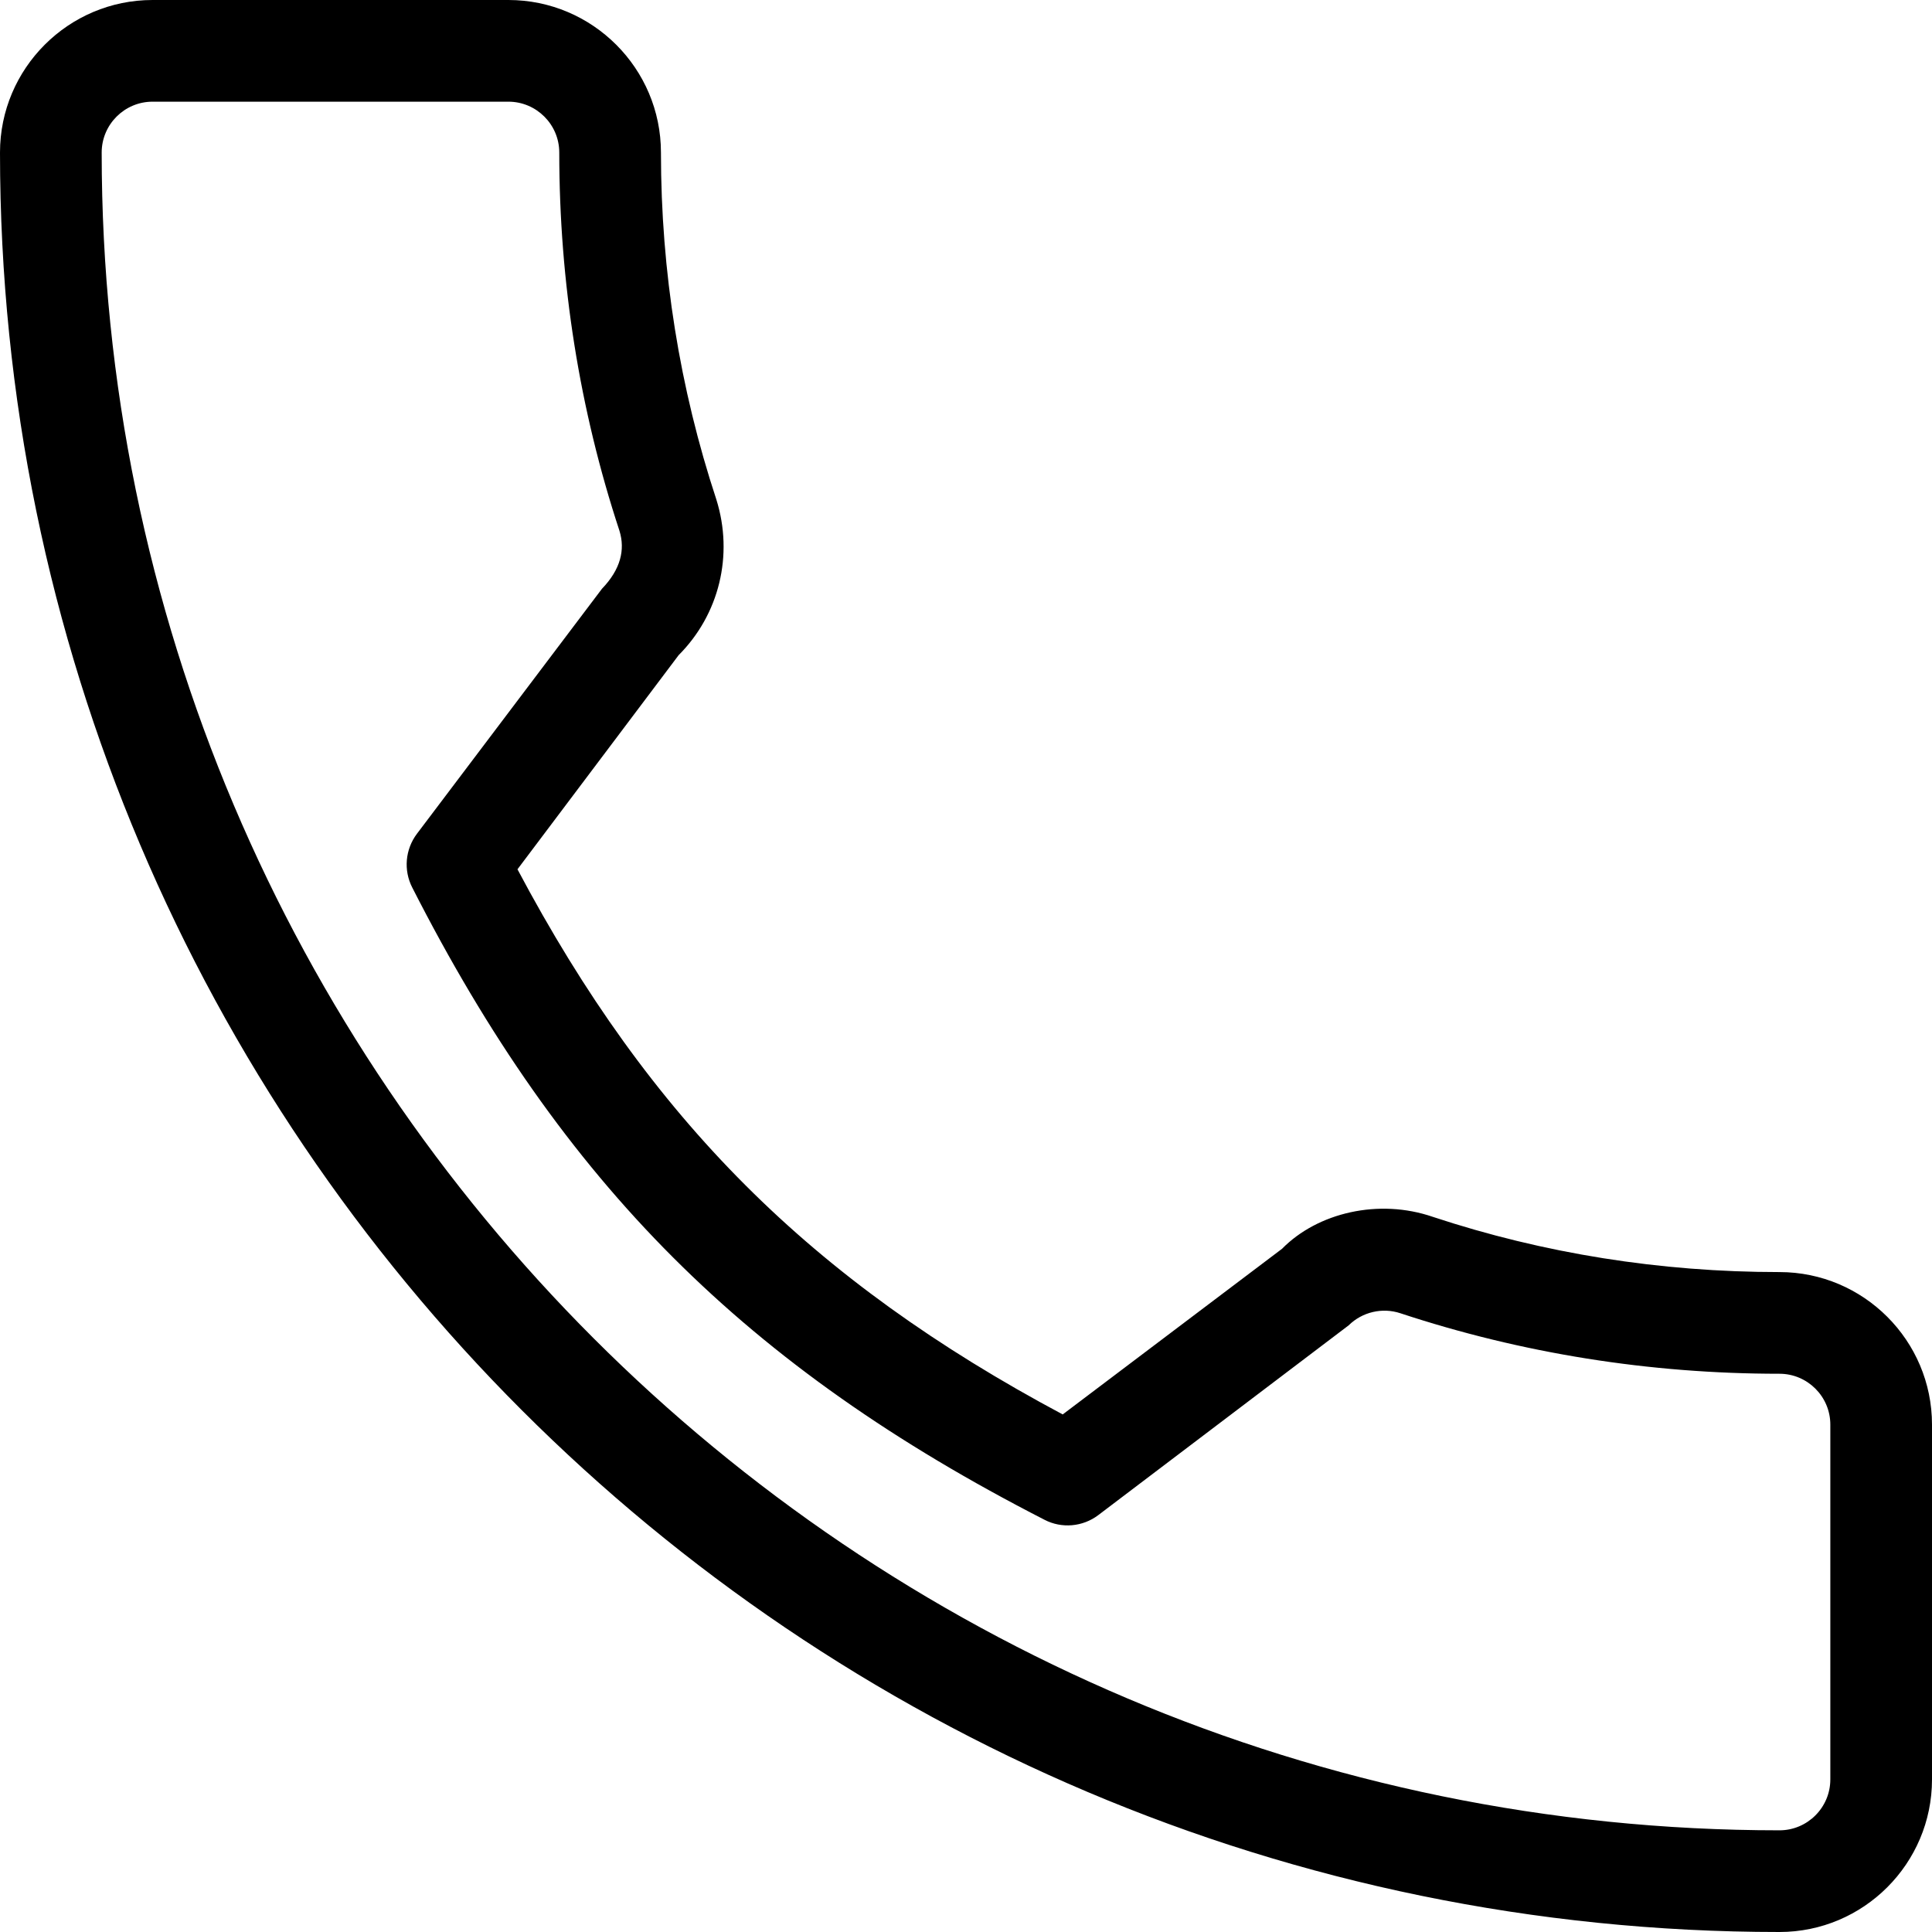
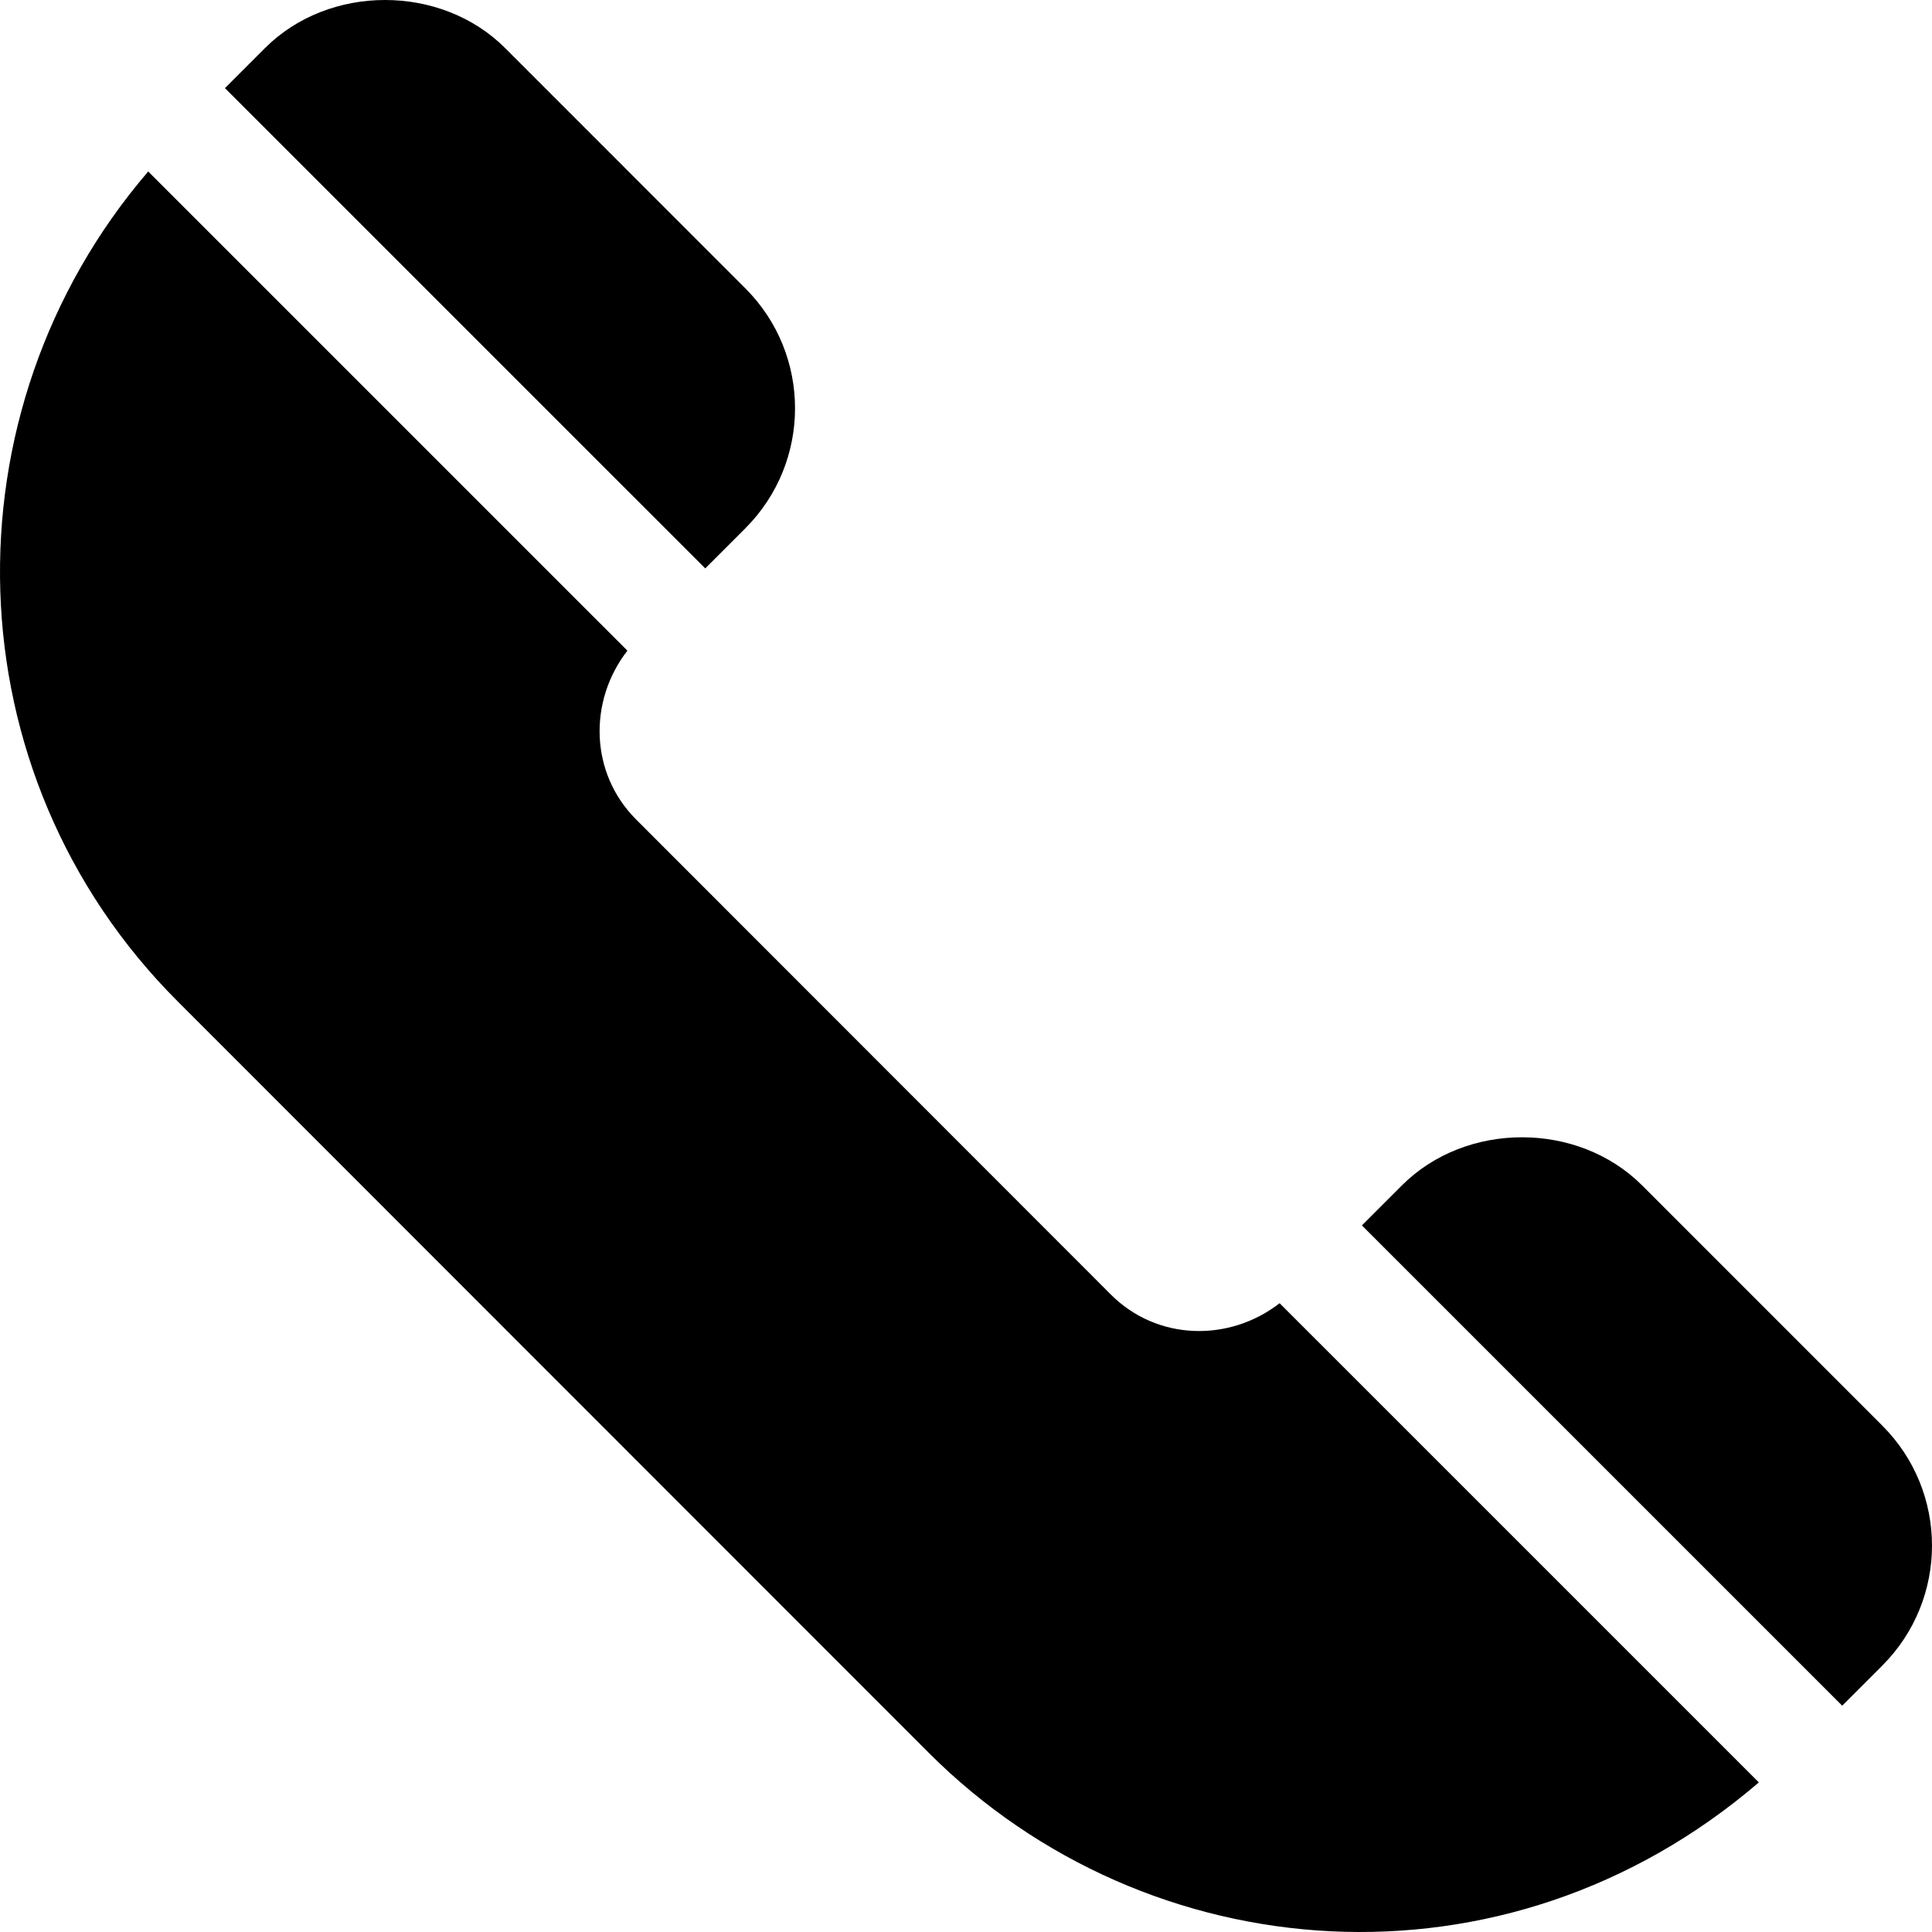
- <svg xmlns="http://www.w3.org/2000/svg" version="1.1" id="Capa_1" x="0px" y="0px" viewBox="0 0 405.333 405.333" style="enable-background:new 0 0 405.333 405.333;" xml:space="preserve">
+ <svg xmlns="http://www.w3.org/2000/svg" version="1.1" id="Capa_1" x="0px" y="0px" viewBox="0 0 512.001 512.001" style="enable-background:new 0 0 512.001 512.001;" xml:space="preserve">
  <g>
    <g>
-       <path d="M373.333,266.88c-25.003,0-49.493-3.904-72.725-11.584c-11.328-3.904-24.171-0.896-31.637,6.699l-46.016,34.752    c-52.779-28.16-86.571-61.931-114.389-114.368l33.813-44.928c8.512-8.533,11.563-20.971,7.915-32.64    C142.592,81.472,138.667,56.96,138.667,32c0-17.643-14.357-32-32-32H32C14.357,0,0,14.357,0,32    c0,205.845,167.488,373.333,373.333,373.333c17.643,0,32-14.357,32-32V298.88C405.333,281.237,390.976,266.88,373.333,266.88z     M384,373.333c0,5.888-4.8,10.667-10.667,10.667c-194.091,0-352-157.909-352-352c0-5.888,4.8-10.667,10.667-10.667h74.667    c5.867,0,10.667,4.779,10.667,10.667c0,27.243,4.267,53.995,12.629,79.36c1.237,3.989,0.235,8.107-3.669,12.16l-38.827,51.413    c-2.453,3.264-2.837,7.637-0.981,11.264c31.637,62.144,70.059,100.587,132.651,132.651c3.605,1.877,8.021,1.493,11.285-0.981    l52.523-39.808c2.859-2.816,7.061-3.797,10.859-2.539c25.515,8.427,52.267,12.693,79.531,12.693    c5.867,0,10.667,4.779,10.667,10.667V373.333z" />
+       <path d="M498.808,377.784l-63.633-63.647c-16.978-16.978-46.641-17.007-63.647,0l-10.611,10.611l127.284,127.277l10.607-10.607    C516.427,423.798,516.368,395.314,498.808,377.784z" />
+     </g>
+   </g>
+   <g>
+     <g>
+       <path d="M339.116,345.37c-13.39,10.373-32.492,9.959-44.727-2.303L168.572,217.163c-12.263-12.263-12.676-31.379-2.303-44.736    L39.278,45.443c-54.631,63.68-52.495,159.633,7.8,219.928l199.103,199.19c57.86,57.858,152.635,65.532,219.932,7.797    L339.116,345.37z" />
+     </g>
+   </g>
+   <g>
+     <g>
+       <path d="M197.503,76.391L133.87,12.744c-16.978-16.978-46.641-17.007-63.647,0L59.612,23.355l127.284,127.277l10.607-10.608    C215.121,122.406,215.063,93.922,197.503,76.391z" />
    </g>
  </g>
  <g>
</g>
  <g>
</g>
  <g>
</g>
  <g>
</g>
  <g>
</g>
  <g>
</g>
  <g>
</g>
  <g>
</g>
  <g>
</g>
  <g>
</g>
  <g>
</g>
  <g>
</g>
  <g>
</g>
  <g>
</g>
  <g>
</g>
</svg>
